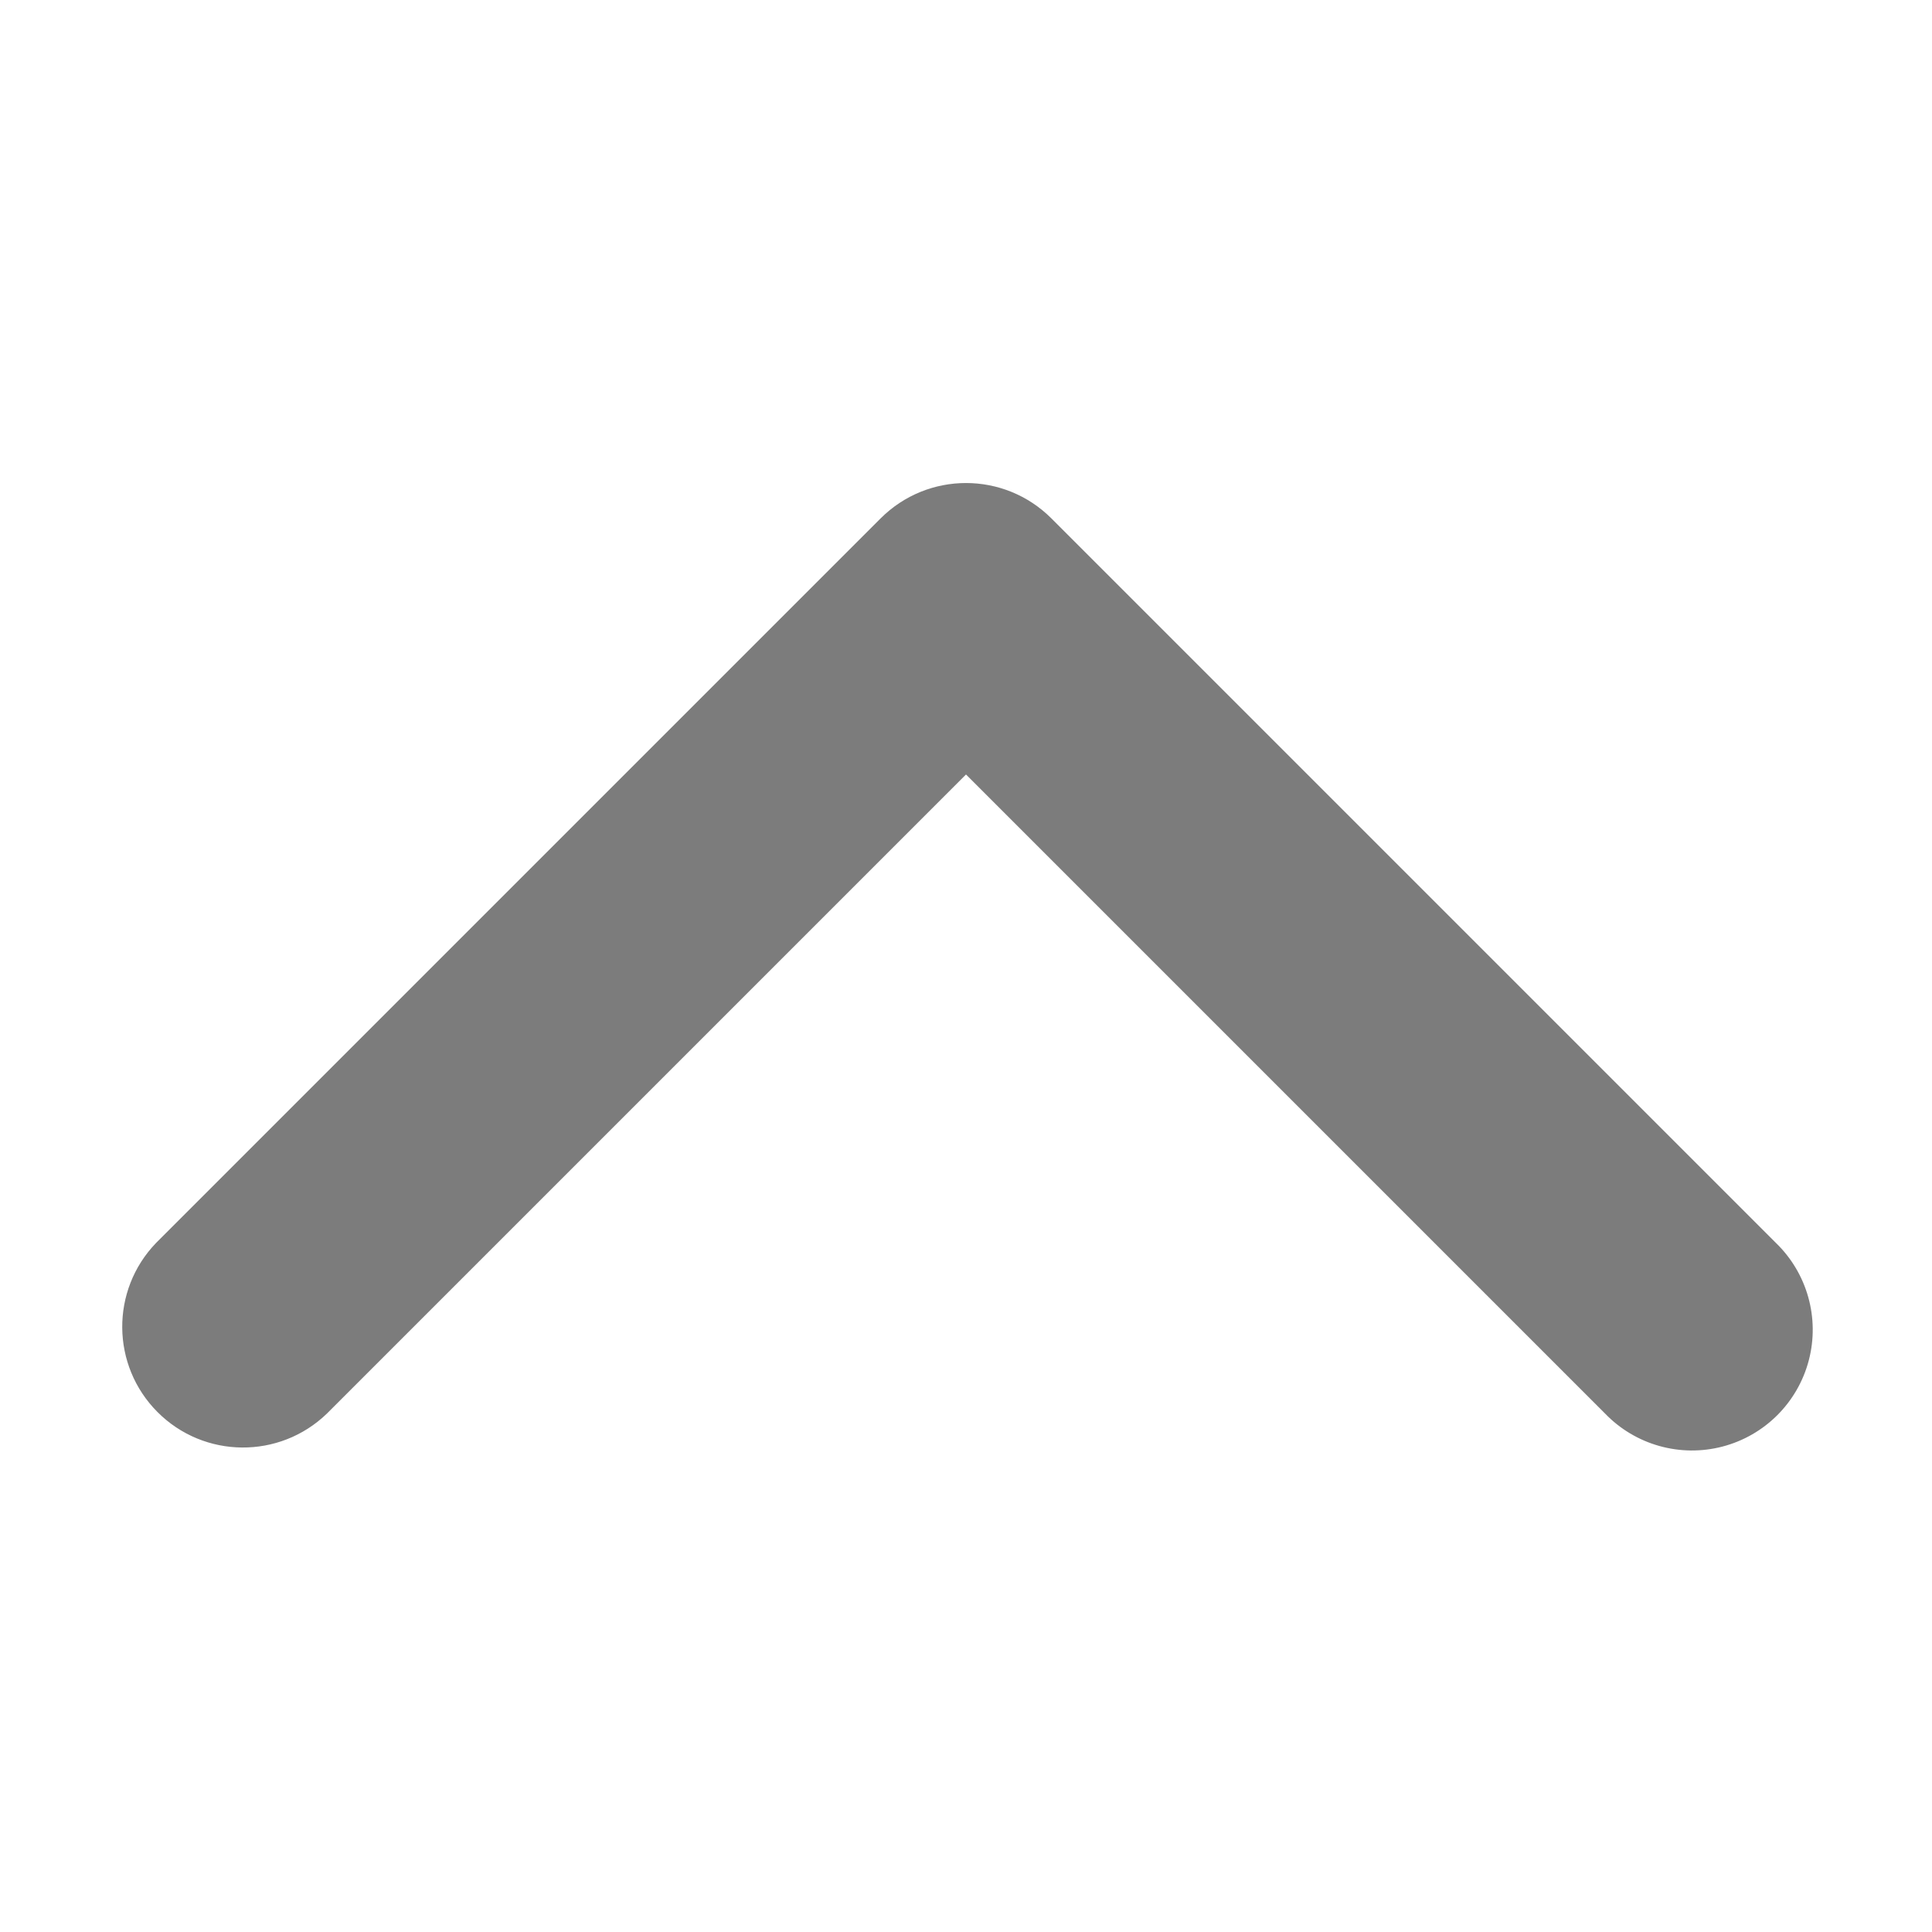
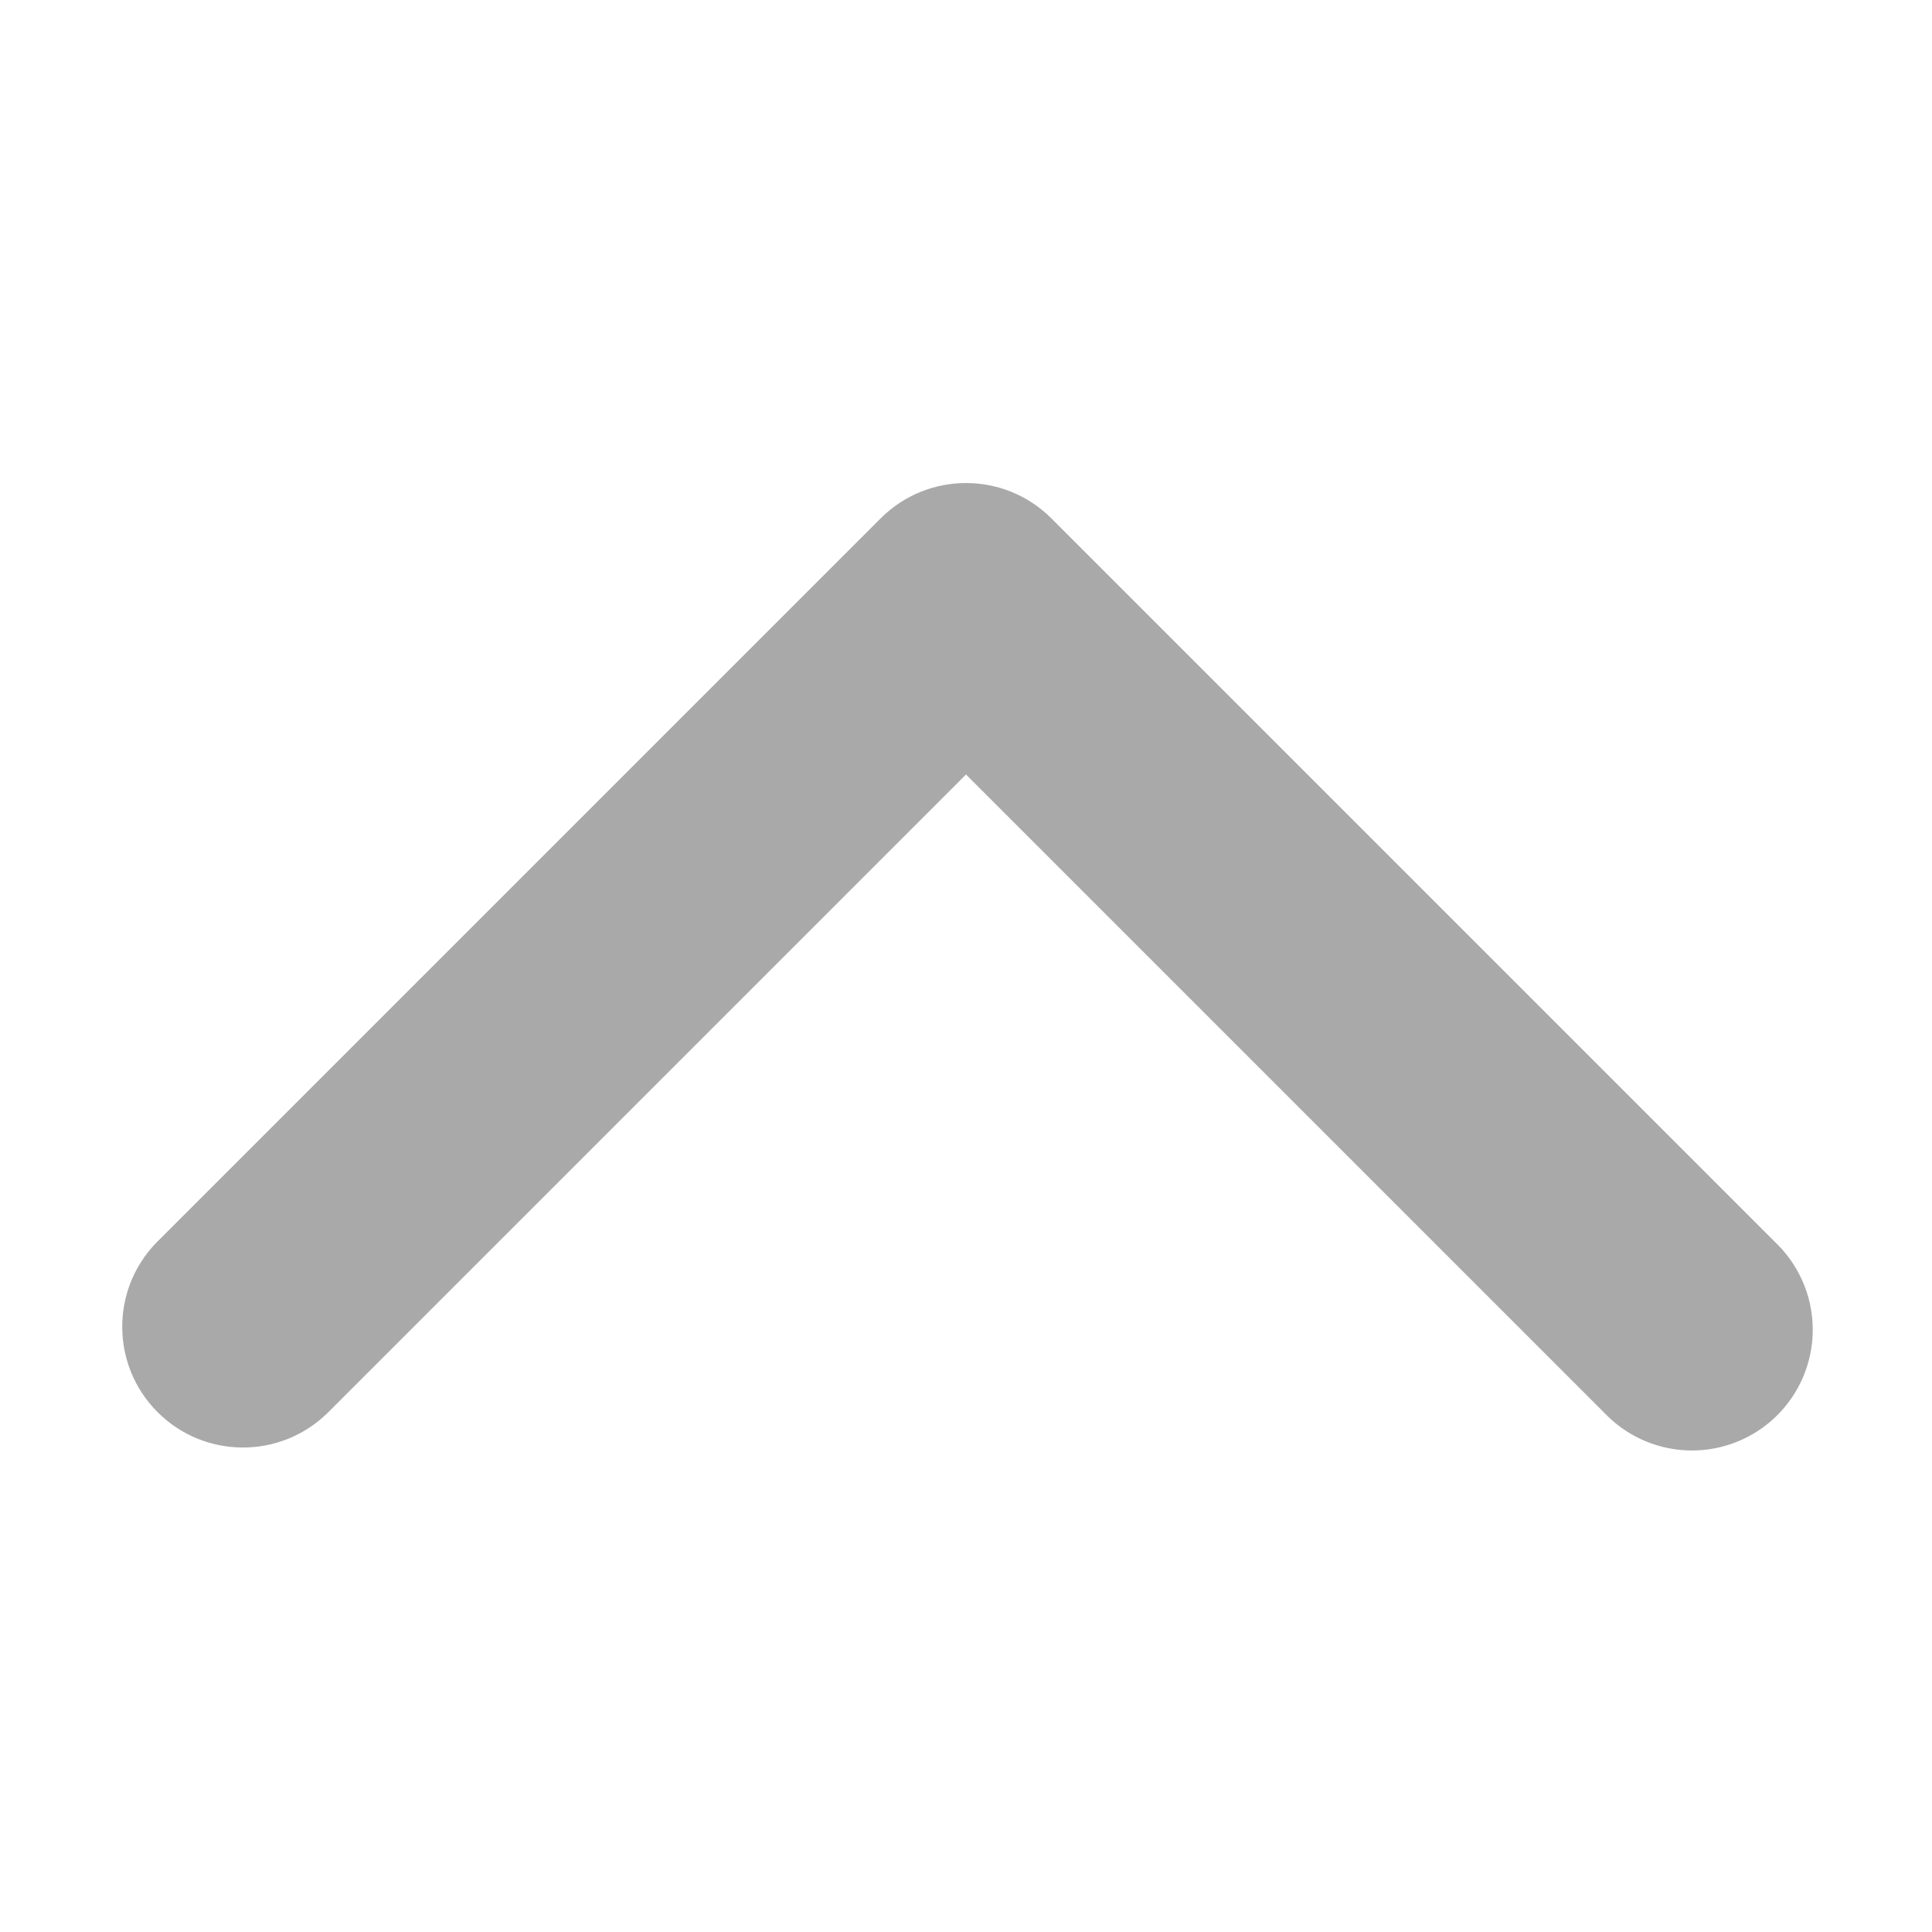
<svg xmlns="http://www.w3.org/2000/svg" width="16" height="16" viewBox="0 0 16 16">
-   <path fill="#5C5C5C" fill-opacity=".8" fill-rule="evenodd" d="M8 6.414l-5.293 5.293a1 1 0 0 1-1.414-1.414l6-6a1 1 0 0 1 1.414 0l6 6a1 1 0 1 1-1.414 1.414L8 6.414z" />
+   <path fill="darkgrey" fill-rule="evenodd" d="M8 6.414l-5.293 5.293a1 1 0 0 1-1.414-1.414l6-6a1 1 0 0 1 1.414 0l6 6a1 1 0 1 1-1.414 1.414L8 6.414z" />
</svg>
